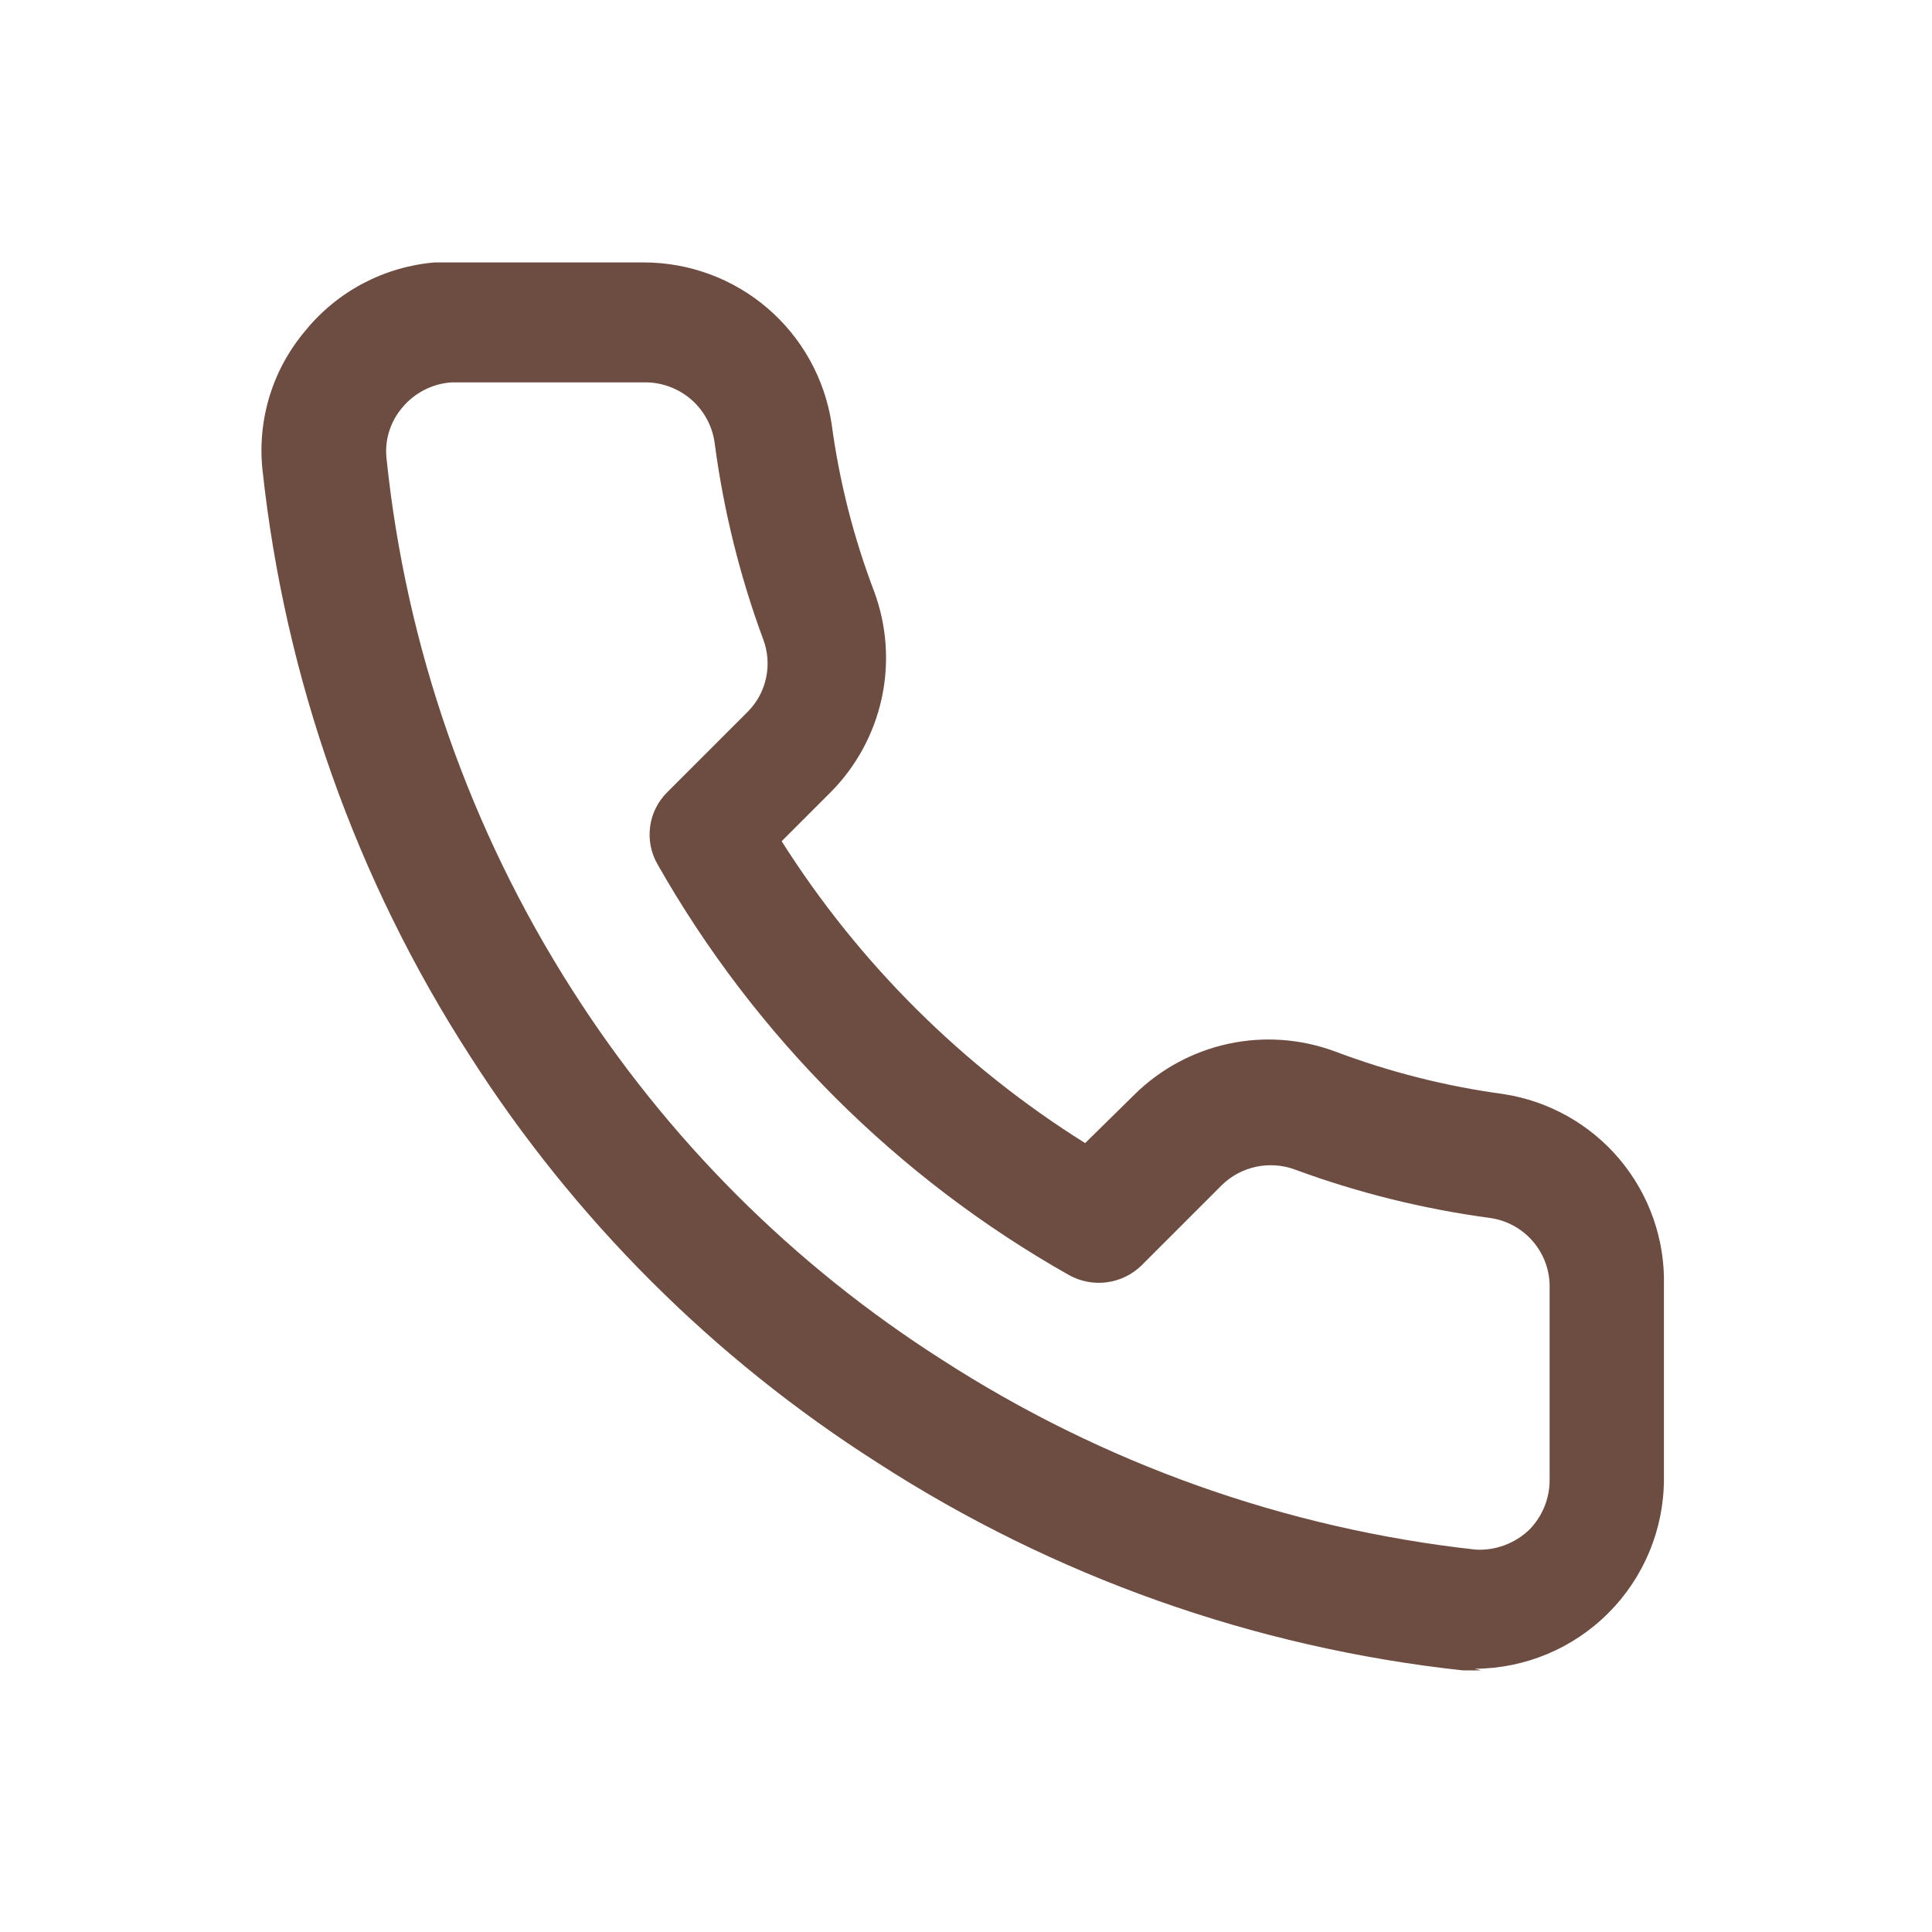
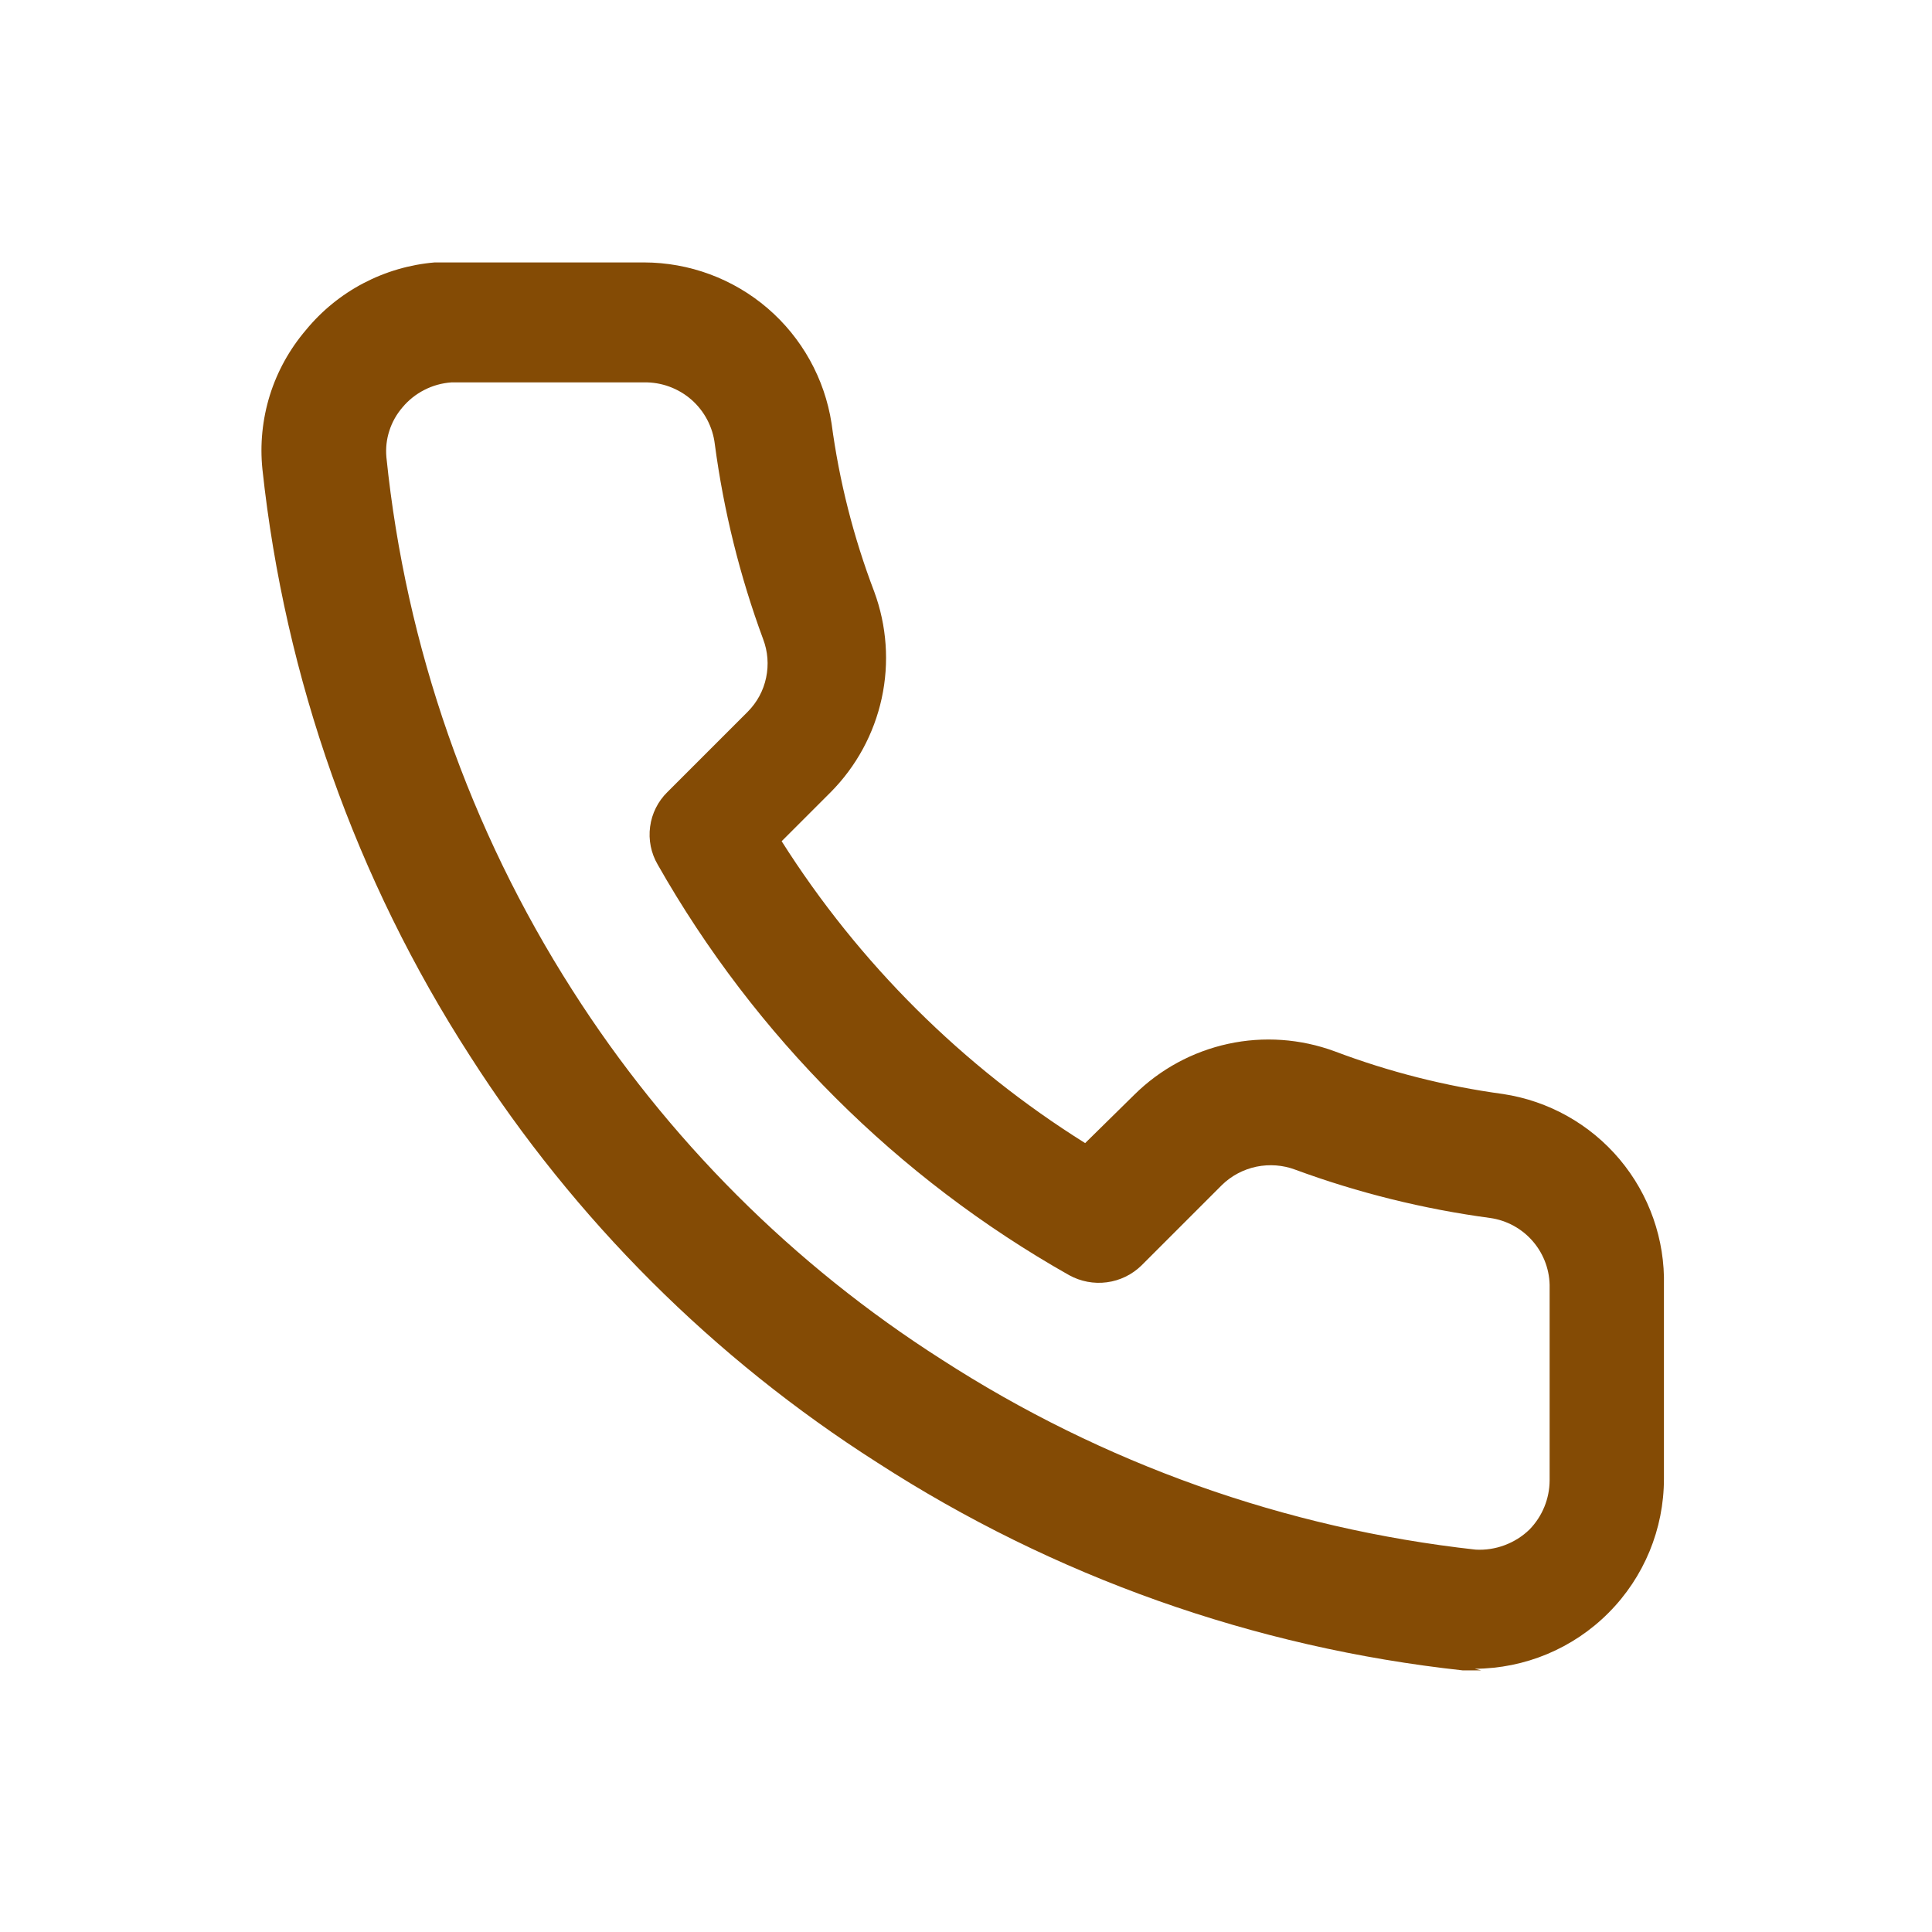
<svg xmlns="http://www.w3.org/2000/svg" width="48px" height="48px" viewBox="0 0 24 24" fill="none">
-   <path d="M18.4 20.75H18.17C15.579 20.468 13.089 19.585 10.9 18.17C8.866 16.875 7.139 15.151 5.84 13.12C4.422 10.925 3.539 8.428 3.26 5.83C3.228 5.52 3.26 5.207 3.352 4.91C3.445 4.612 3.598 4.337 3.8 4.1C3.997 3.86 4.24 3.662 4.515 3.518C4.79 3.374 5.091 3.286 5.4 3.26H8C8.563 3.261 9.107 3.462 9.535 3.829C9.962 4.196 10.244 4.703 10.33 5.26C10.425 5.975 10.603 6.676 10.86 7.35C11.016 7.773 11.049 8.233 10.953 8.674C10.857 9.115 10.638 9.519 10.32 9.84L9.71 10.45C10.67 11.966 11.959 13.248 13.48 14.2L14.09 13.6C14.411 13.282 14.815 13.063 15.256 12.967C15.697 12.871 16.157 12.904 16.58 13.06C17.255 13.315 17.956 13.493 18.67 13.59C19.236 13.675 19.752 13.964 20.12 14.402C20.488 14.84 20.684 15.398 20.67 15.97V18.37C20.67 18.994 20.423 19.593 19.982 20.035C19.542 20.478 18.944 20.727 18.32 20.73L18.4 20.75ZM8 4.75H5.61C5.493 4.758 5.378 4.789 5.273 4.843C5.168 4.896 5.075 4.97 5 5.06C4.927 5.145 4.871 5.243 4.837 5.35C4.802 5.456 4.79 5.569 4.8 5.68C5.042 8.037 5.834 10.304 7.11 12.3C8.287 14.147 9.853 15.713 11.7 16.89C13.697 18.18 15.967 18.988 18.33 19.25C18.453 19.257 18.576 19.238 18.691 19.195C18.806 19.152 18.912 19.086 19 19C19.159 18.837 19.249 18.618 19.25 18.39V16C19.255 15.79 19.182 15.585 19.045 15.424C18.909 15.264 18.718 15.159 18.51 15.13C17.684 15.019 16.872 14.818 16.09 14.53C15.936 14.472 15.769 14.46 15.607 14.493C15.446 14.527 15.298 14.605 15.18 14.72L14.18 15.72C14.063 15.834 13.912 15.908 13.75 15.929C13.588 15.951 13.423 15.919 13.28 15.84C11.146 14.634 9.38 12.871 8.17 10.74C8.087 10.598 8.054 10.432 8.076 10.269C8.097 10.107 8.173 9.955 8.29 9.84L9.29 8.84C9.405 8.724 9.484 8.578 9.517 8.418C9.551 8.258 9.538 8.092 9.48 7.94C9.191 7.158 8.99 6.346 8.88 5.52C8.855 5.305 8.751 5.107 8.589 4.965C8.426 4.823 8.216 4.746 8 4.75Z" fill="#6d4c41" />
+   <path d="M18.4 20.75H18.17C15.579 20.468 13.089 19.585 10.9 18.17C8.866 16.875 7.139 15.151 5.84 13.12C4.422 10.925 3.539 8.428 3.26 5.83C3.228 5.52 3.26 5.207 3.352 4.91C3.445 4.612 3.598 4.337 3.8 4.1C3.997 3.86 4.24 3.662 4.515 3.518C4.79 3.374 5.091 3.286 5.4 3.26H8C8.563 3.261 9.107 3.462 9.535 3.829C9.962 4.196 10.244 4.703 10.33 5.26C10.425 5.975 10.603 6.676 10.86 7.35C11.016 7.773 11.049 8.233 10.953 8.674C10.857 9.115 10.638 9.519 10.32 9.84L9.71 10.45C10.67 11.966 11.959 13.248 13.48 14.2L14.09 13.6C14.411 13.282 14.815 13.063 15.256 12.967C15.697 12.871 16.157 12.904 16.58 13.06C17.255 13.315 17.956 13.493 18.67 13.59C19.236 13.675 19.752 13.964 20.12 14.402C20.488 14.84 20.684 15.398 20.67 15.97V18.37C20.67 18.994 20.423 19.593 19.982 20.035C19.542 20.478 18.944 20.727 18.32 20.73L18.4 20.75ZM8 4.75H5.61C5.493 4.758 5.378 4.789 5.273 4.843C5.168 4.896 5.075 4.97 5 5.06C4.927 5.145 4.871 5.243 4.837 5.35C4.802 5.456 4.79 5.569 4.8 5.68C5.042 8.037 5.834 10.304 7.11 12.3C8.287 14.147 9.853 15.713 11.7 16.89C13.697 18.18 15.967 18.988 18.33 19.25C18.453 19.257 18.576 19.238 18.691 19.195C18.806 19.152 18.912 19.086 19 19C19.159 18.837 19.249 18.618 19.25 18.39V16C19.255 15.79 19.182 15.585 19.045 15.424C18.909 15.264 18.718 15.159 18.51 15.13C17.684 15.019 16.872 14.818 16.09 14.53C15.936 14.472 15.769 14.46 15.607 14.493C15.446 14.527 15.298 14.605 15.18 14.72L14.18 15.72C14.063 15.834 13.912 15.908 13.75 15.929C13.588 15.951 13.423 15.919 13.28 15.84C11.146 14.634 9.38 12.871 8.17 10.74C8.087 10.598 8.054 10.432 8.076 10.269C8.097 10.107 8.173 9.955 8.29 9.84L9.29 8.84C9.405 8.724 9.484 8.578 9.517 8.418C9.551 8.258 9.538 8.092 9.48 7.94C9.191 7.158 8.99 6.346 8.88 5.52C8.855 5.305 8.751 5.107 8.589 4.965C8.426 4.823 8.216 4.746 8 4.75Z" fill="#844B05" />
</svg>
